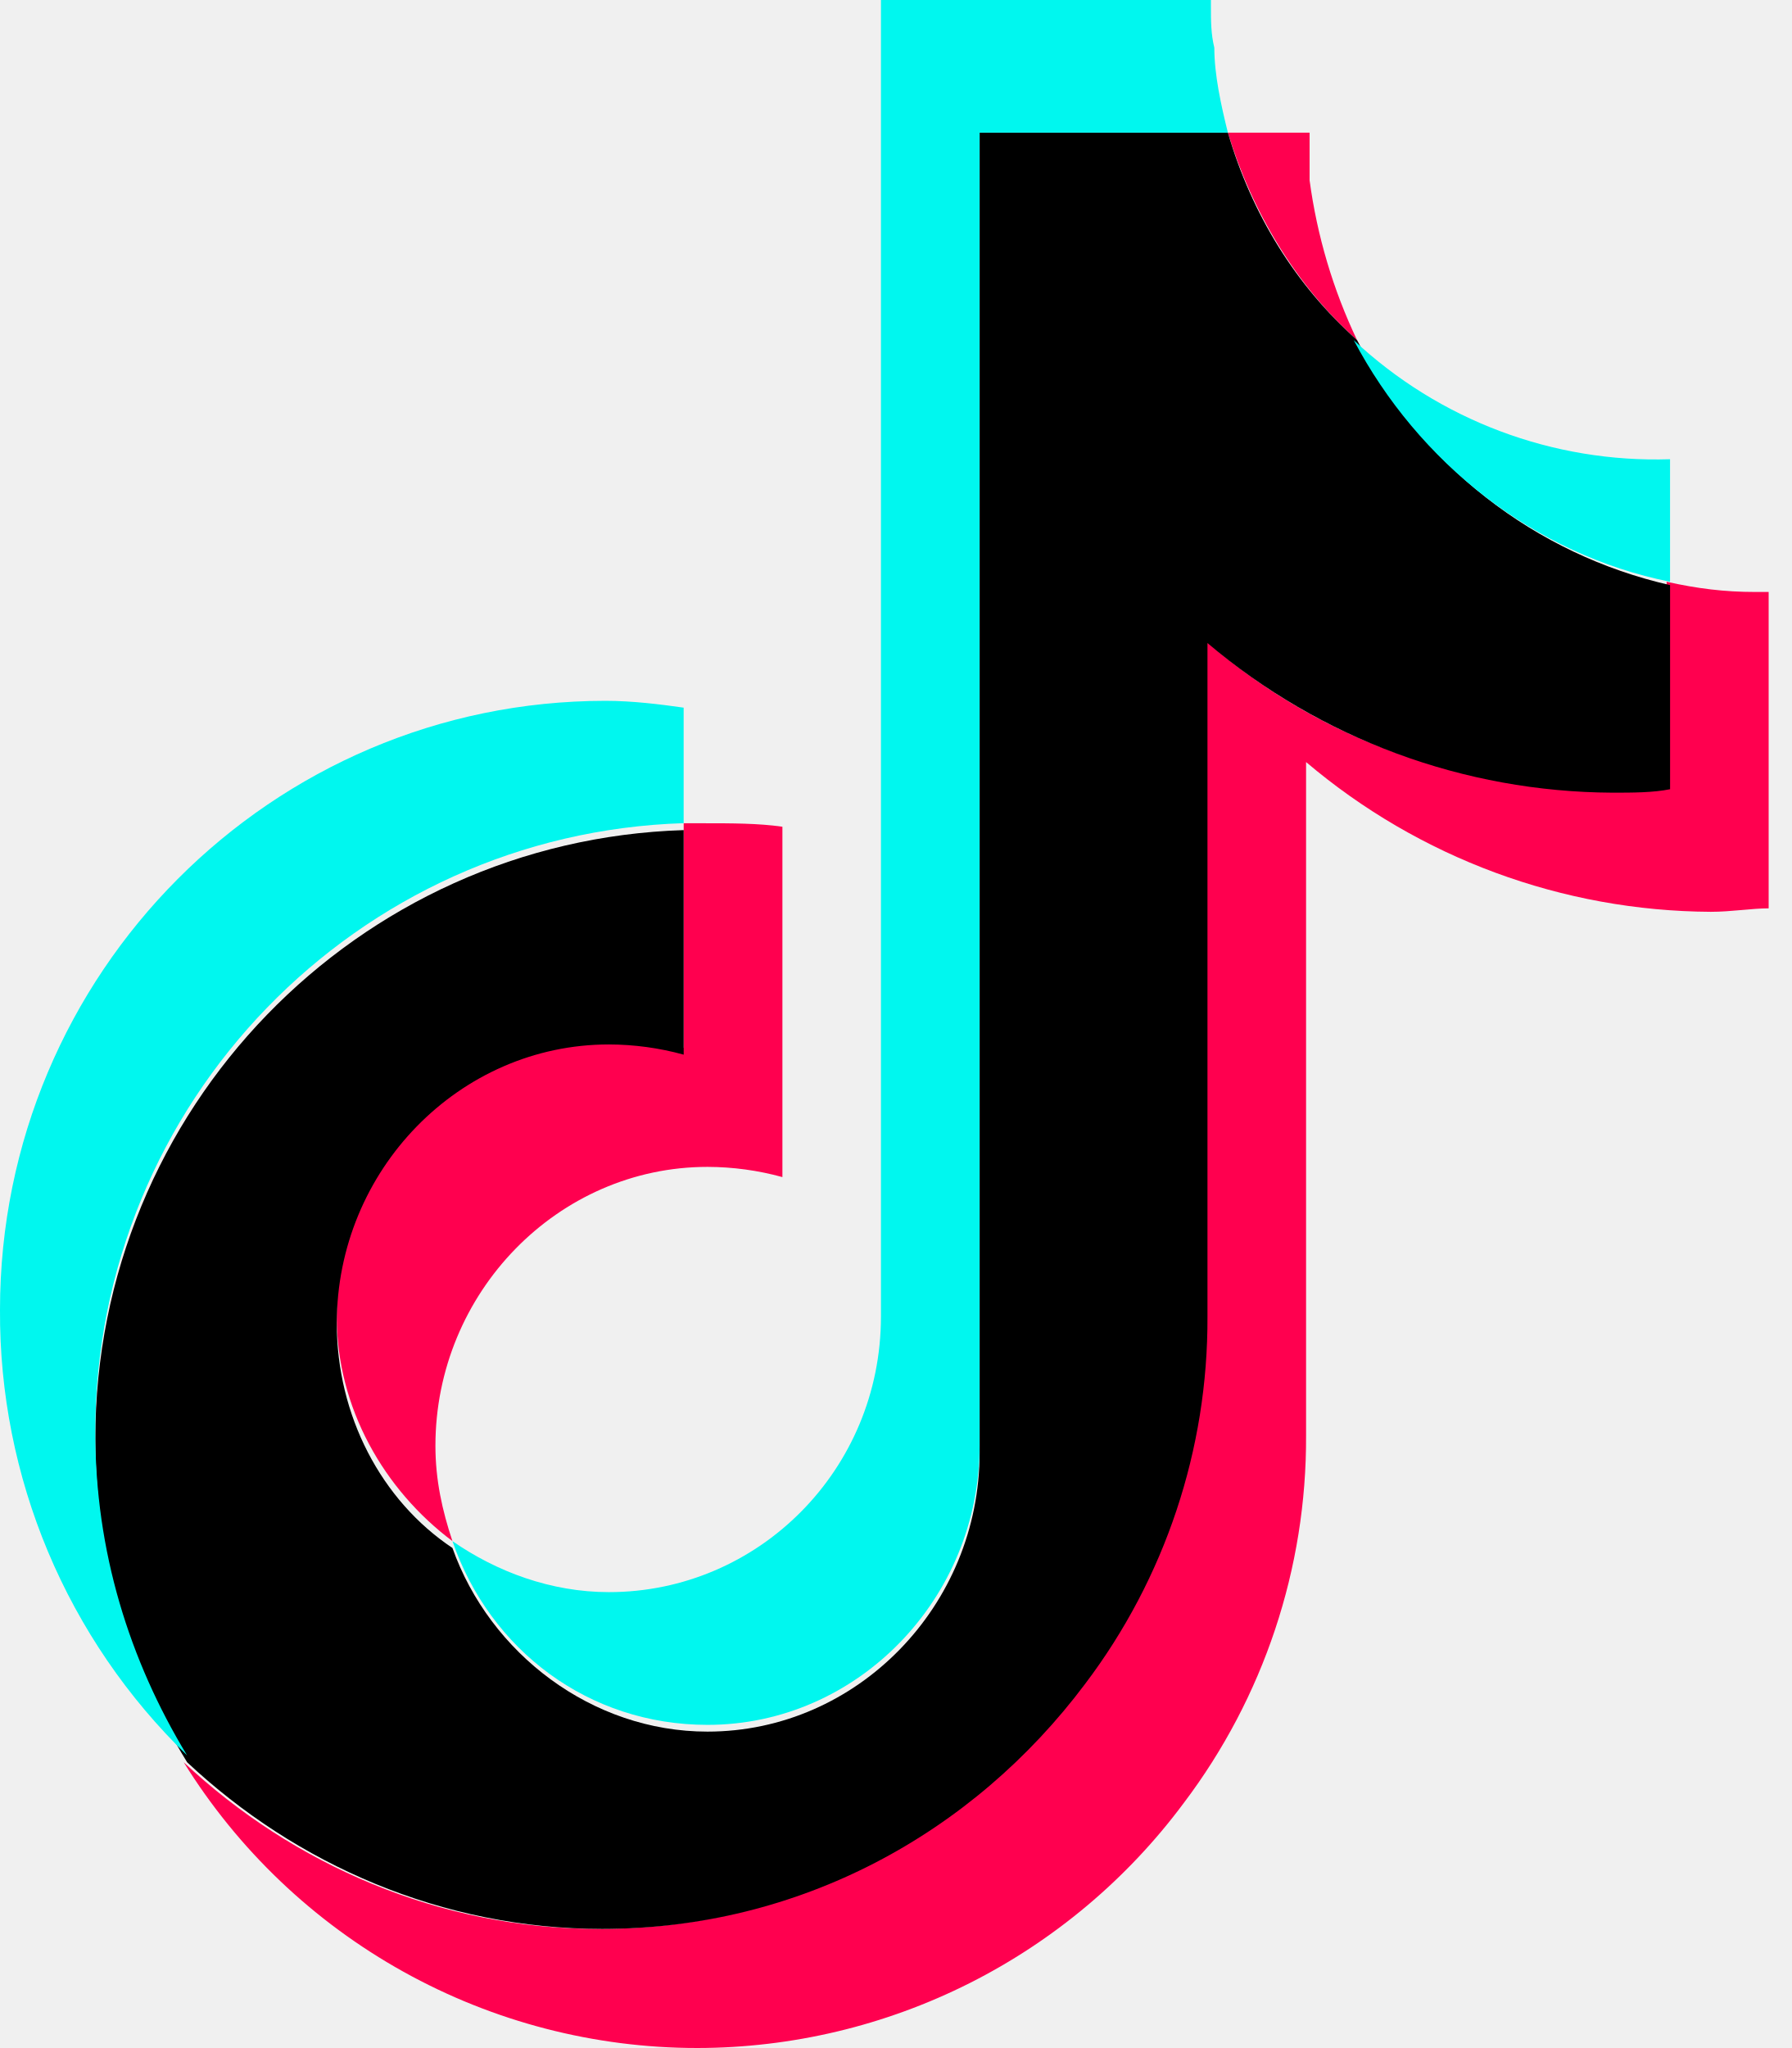
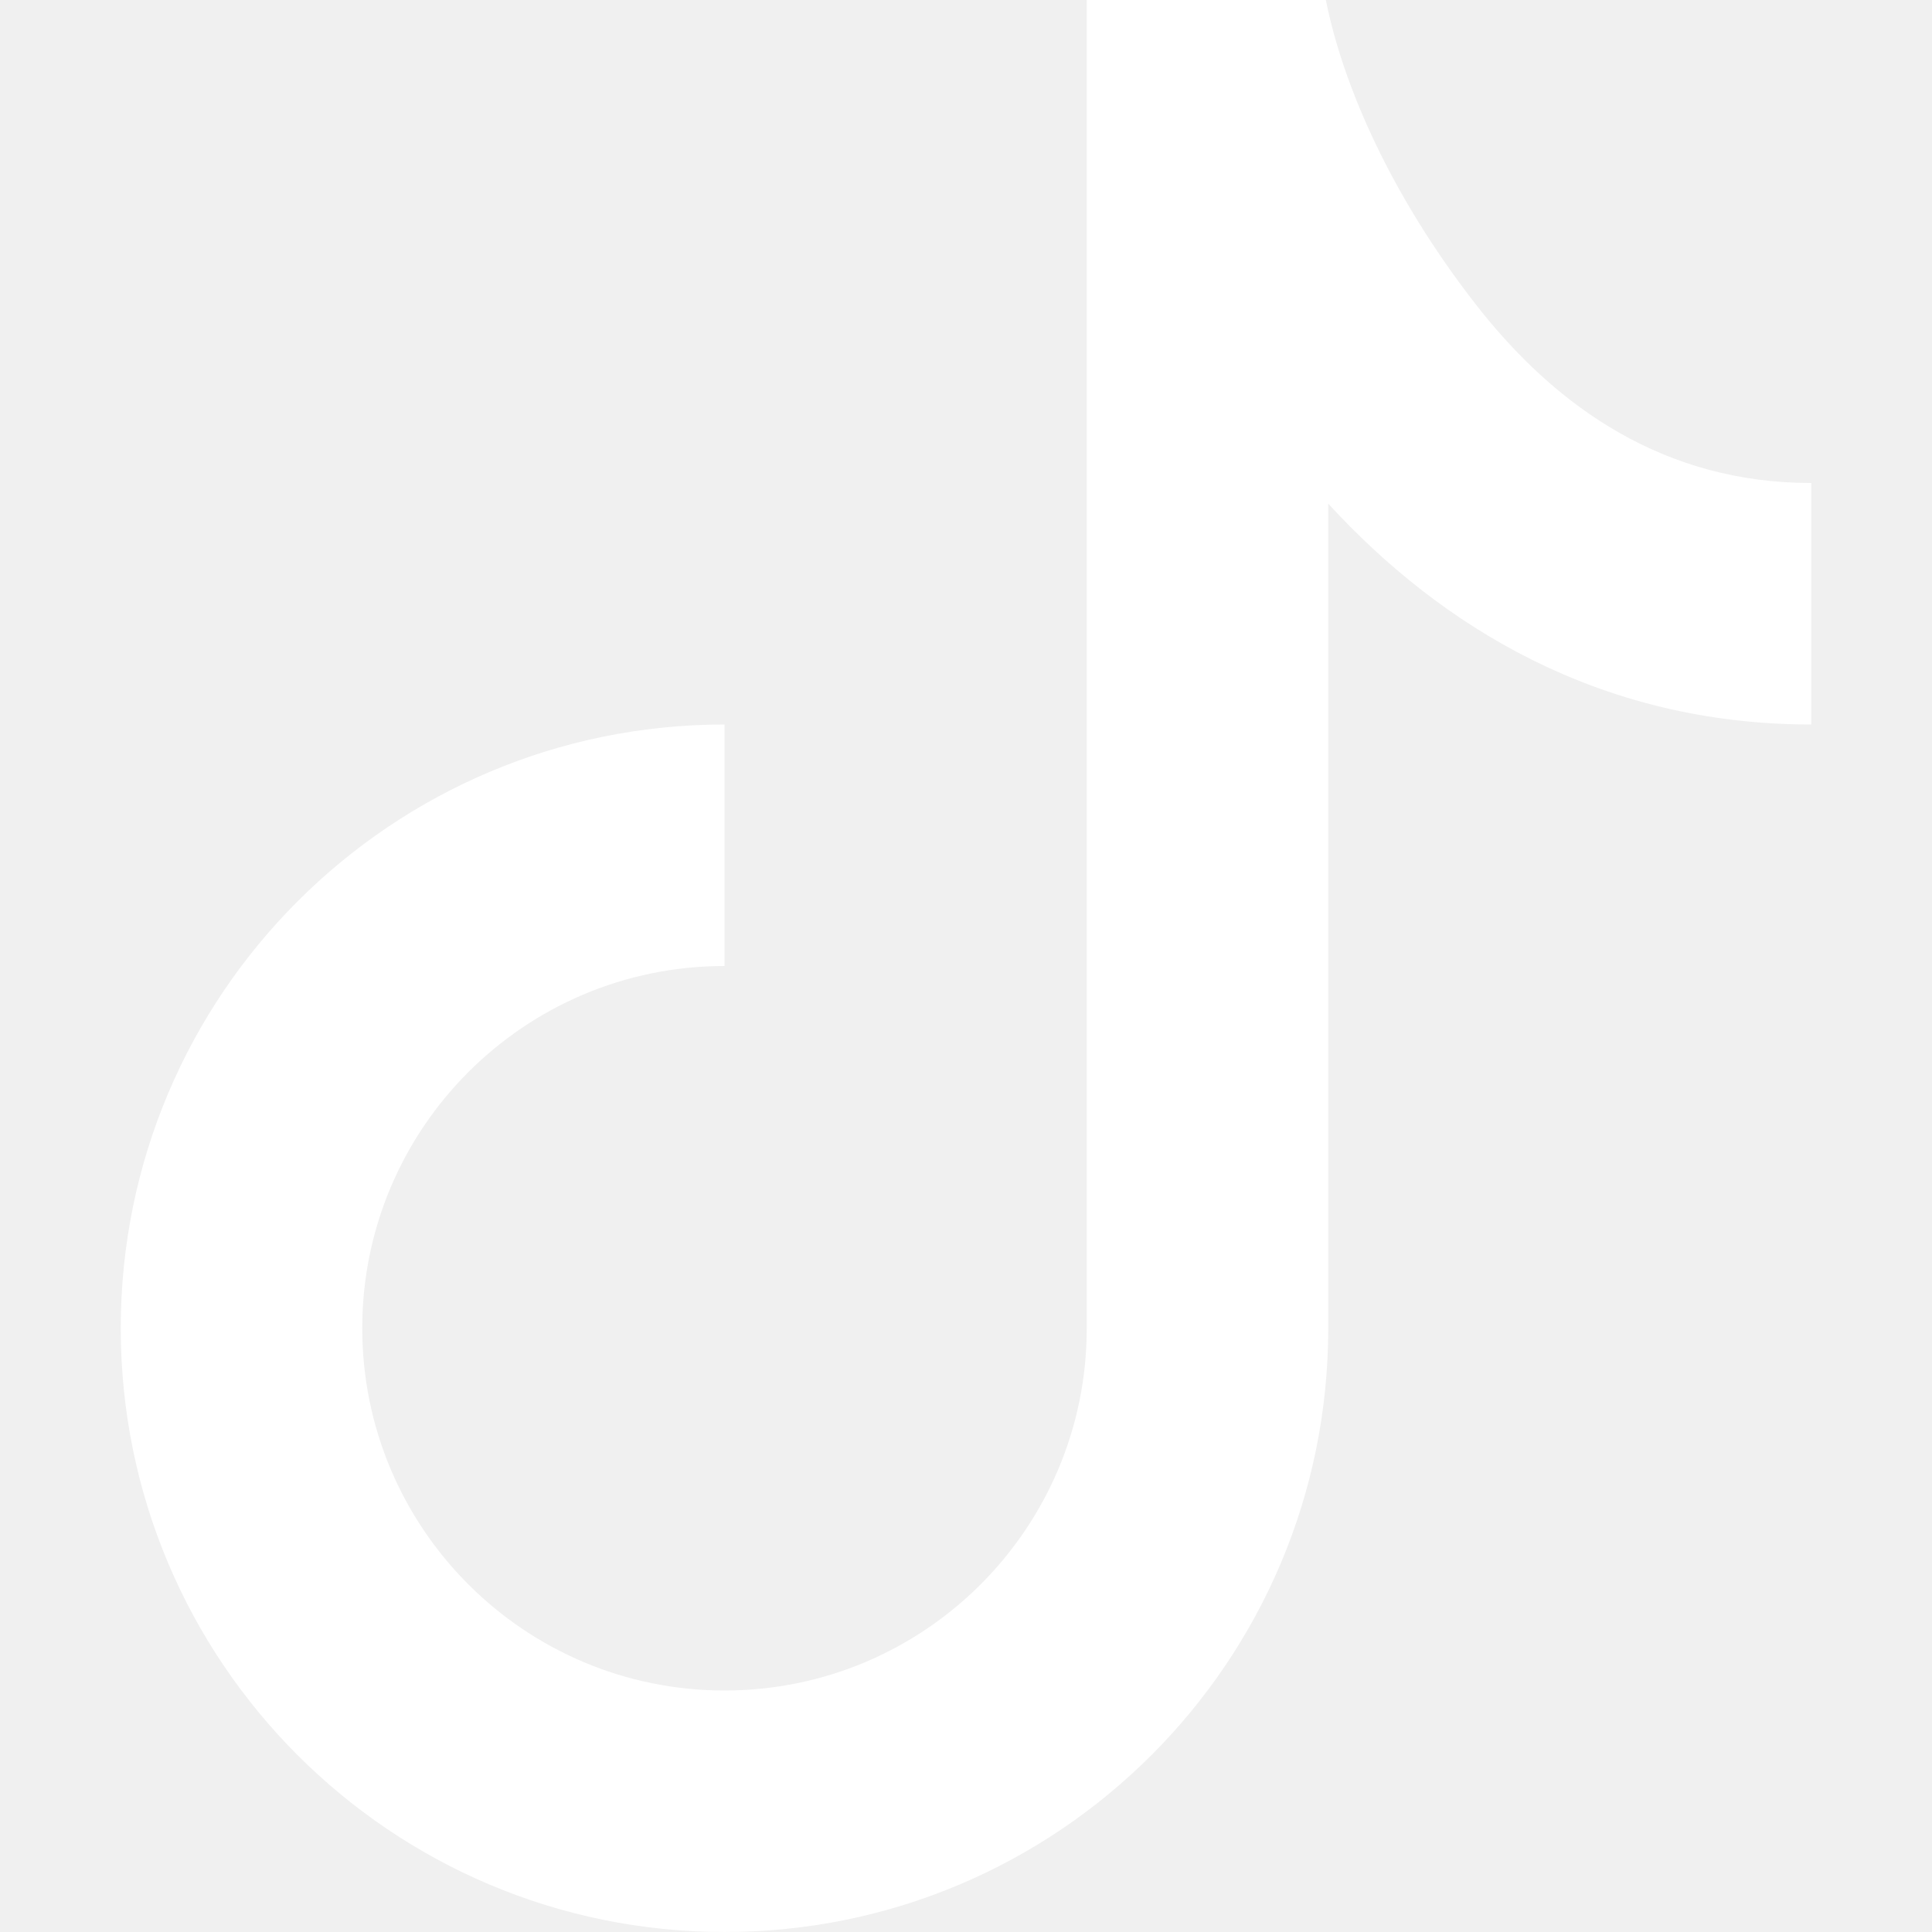
- <svg xmlns="http://www.w3.org/2000/svg" width="56" height="64" viewBox="0 0 56 64" fill="none">
-   <path d="M55.283 18.499V28.386C54.751 28.386 54.113 28.494 53.475 28.494C48.839 28.47 44.359 26.813 40.824 23.814V44.864C40.843 49.008 39.499 53.043 36.998 56.348C35.235 58.719 32.942 60.646 30.303 61.975C27.664 63.303 24.75 63.997 21.796 64C18.581 64 15.42 63.18 12.611 61.617C9.801 60.054 7.437 57.801 5.742 55.07C9.144 58.258 13.713 60.279 18.712 60.279C21.654 60.286 24.556 59.596 27.179 58.265C29.803 56.934 32.074 55.001 33.806 52.624C36.147 49.436 37.636 45.501 37.636 41.143V19.985C41.037 22.963 45.396 24.665 50.287 24.665C50.925 24.665 51.457 24.665 52.095 24.557V18.18C53.051 18.393 53.902 18.499 54.859 18.499H55.283V18.499Z" fill="#FF004F" />
-   <path d="M24.456 25.833V36.784C23.694 36.574 22.907 36.467 22.116 36.465C17.436 36.465 13.61 40.4 13.61 45.182C13.61 46.247 13.823 47.204 14.142 48.16C12.015 46.566 10.526 44.013 10.526 41.143C10.526 36.36 14.353 32.426 19.033 32.426C19.881 32.426 20.627 32.534 21.37 32.745V25.727H22.008C22.859 25.727 23.71 25.727 24.453 25.835L24.456 25.833ZM42.42 10.63C40.507 8.928 39.123 6.591 38.38 4.145H40.934V5.634C41.167 7.367 41.668 9.054 42.42 10.633V10.63Z" fill="#FF004F" />
-   <path d="M52.202 18.285V24.663C51.669 24.771 51.032 24.771 50.394 24.771C45.758 24.748 41.279 23.093 37.742 20.096V41.146C37.761 45.288 36.416 49.321 33.916 52.624C30.406 57.304 24.986 60.279 18.819 60.279C13.82 60.279 9.251 58.261 5.849 55.07C3.977 52.034 2.984 48.538 2.979 44.972C2.979 34.658 11.167 26.259 21.37 25.941V32.958C20.609 32.748 19.823 32.641 19.033 32.639C14.353 32.639 10.527 36.571 10.527 41.356C10.527 44.226 11.91 46.885 14.142 48.374C15.312 51.67 18.5 54.113 22.113 54.113C26.793 54.113 30.62 50.179 30.62 45.396V4.145H38.38C39.126 6.699 40.507 8.928 42.42 10.63C43.386 12.548 44.764 14.228 46.455 15.551C48.146 16.875 50.108 17.808 52.202 18.285V18.285Z" fill="black" />
-   <path d="M21.369 22.114V25.724C11.163 26.043 2.978 34.441 2.978 44.755C2.978 48.476 4.04 51.878 5.848 54.856C3.985 53.049 2.506 50.884 1.501 48.492C0.496 46.099 -0.014 43.527 0 40.932C0 30.404 8.507 21.901 18.923 21.901C19.774 21.901 20.626 22.009 21.369 22.114V22.114Z" fill="#00F7EF" />
-   <path d="M38.38 4.145H30.619V45.182C30.619 49.965 26.793 53.902 22.116 53.902C18.395 53.902 15.312 51.562 14.142 48.16C15.522 49.117 17.222 49.754 19.032 49.754C23.707 49.754 27.536 45.928 27.536 41.143V0H37.85V0.213C37.85 0.638 37.85 1.062 37.956 1.489C37.956 2.34 38.169 3.297 38.38 4.145V4.145ZM52.201 14.351V18.18C47.948 17.329 44.335 14.459 42.314 10.63C44.986 13.132 48.542 14.47 52.201 14.351V14.351Z" fill="#00F7EF" />
+ <svg xmlns="http://www.w3.org/2000/svg" width="24" height="24" fill="#fff" class="bi bi-tiktok" viewBox="0 0 16 16">
+   <path d="M9 0h1.98c.144.715.54 1.617 1.235 2.512C12.895 3.389 13.797 4 15 4v2c-1.753 0-3.07-.814-4-1.829V11a5 5 0 1 1-5-5v2a3 3 0 1 0 3 3z" />
</svg>
